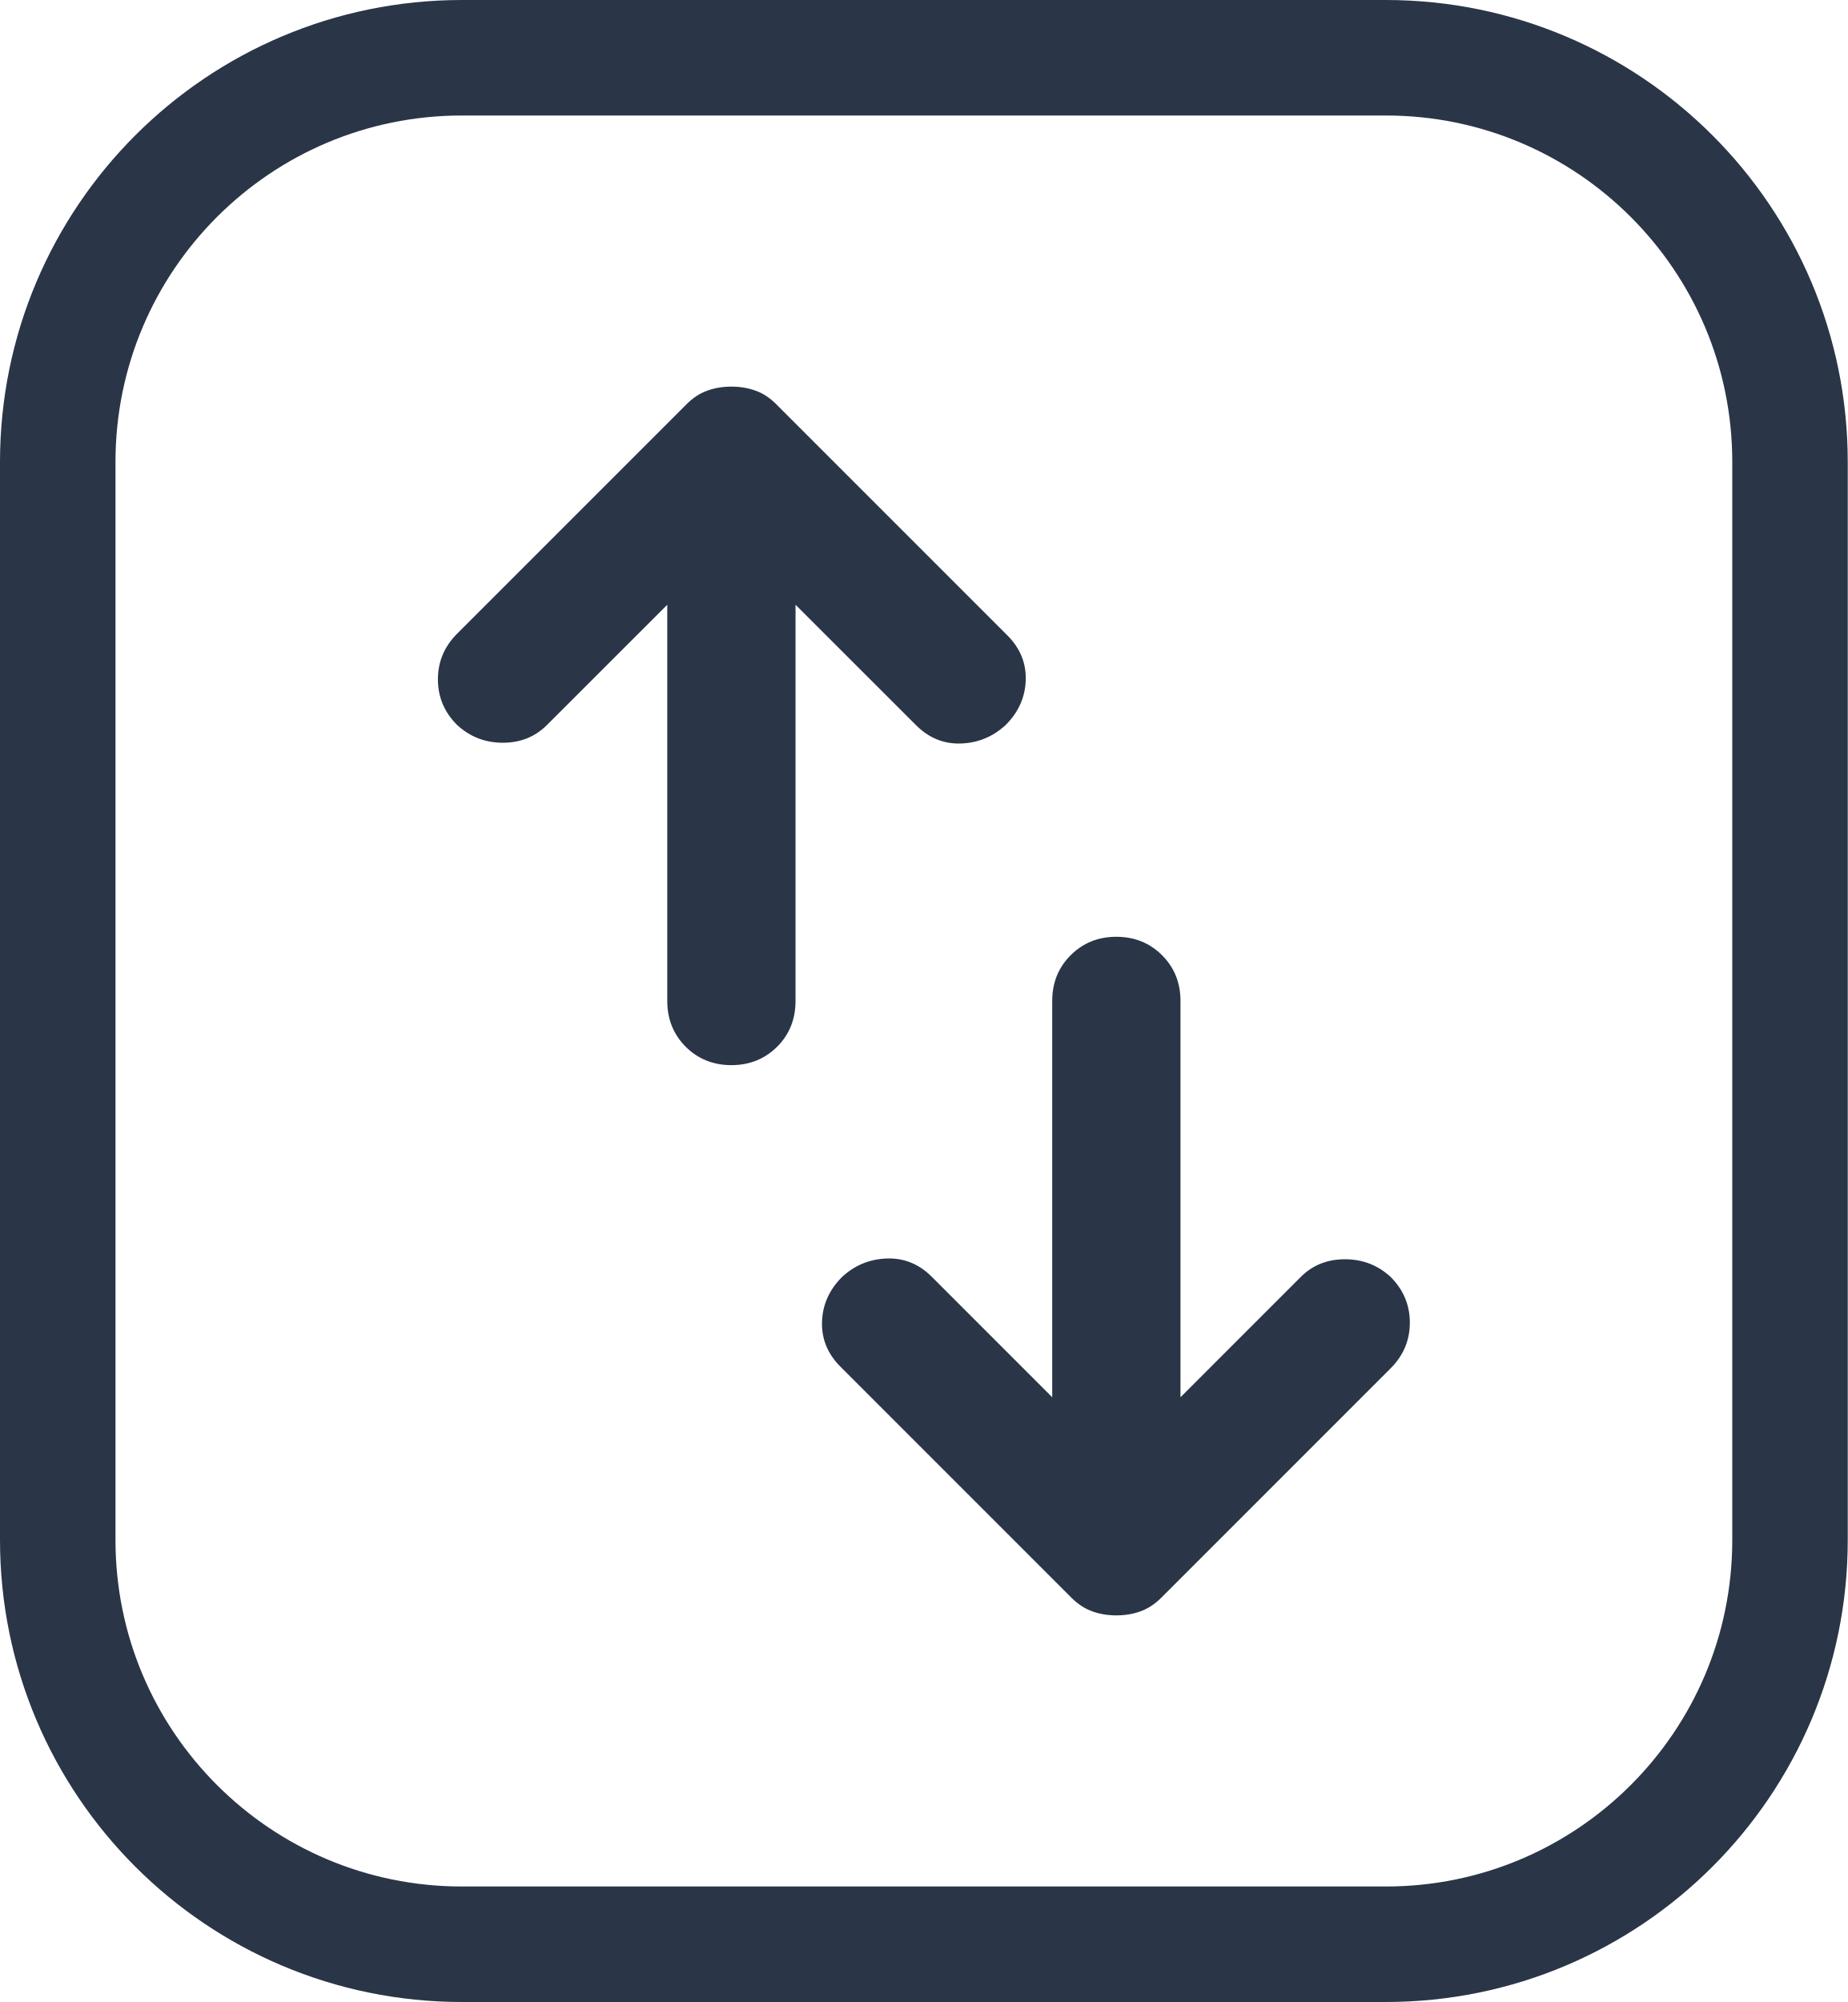
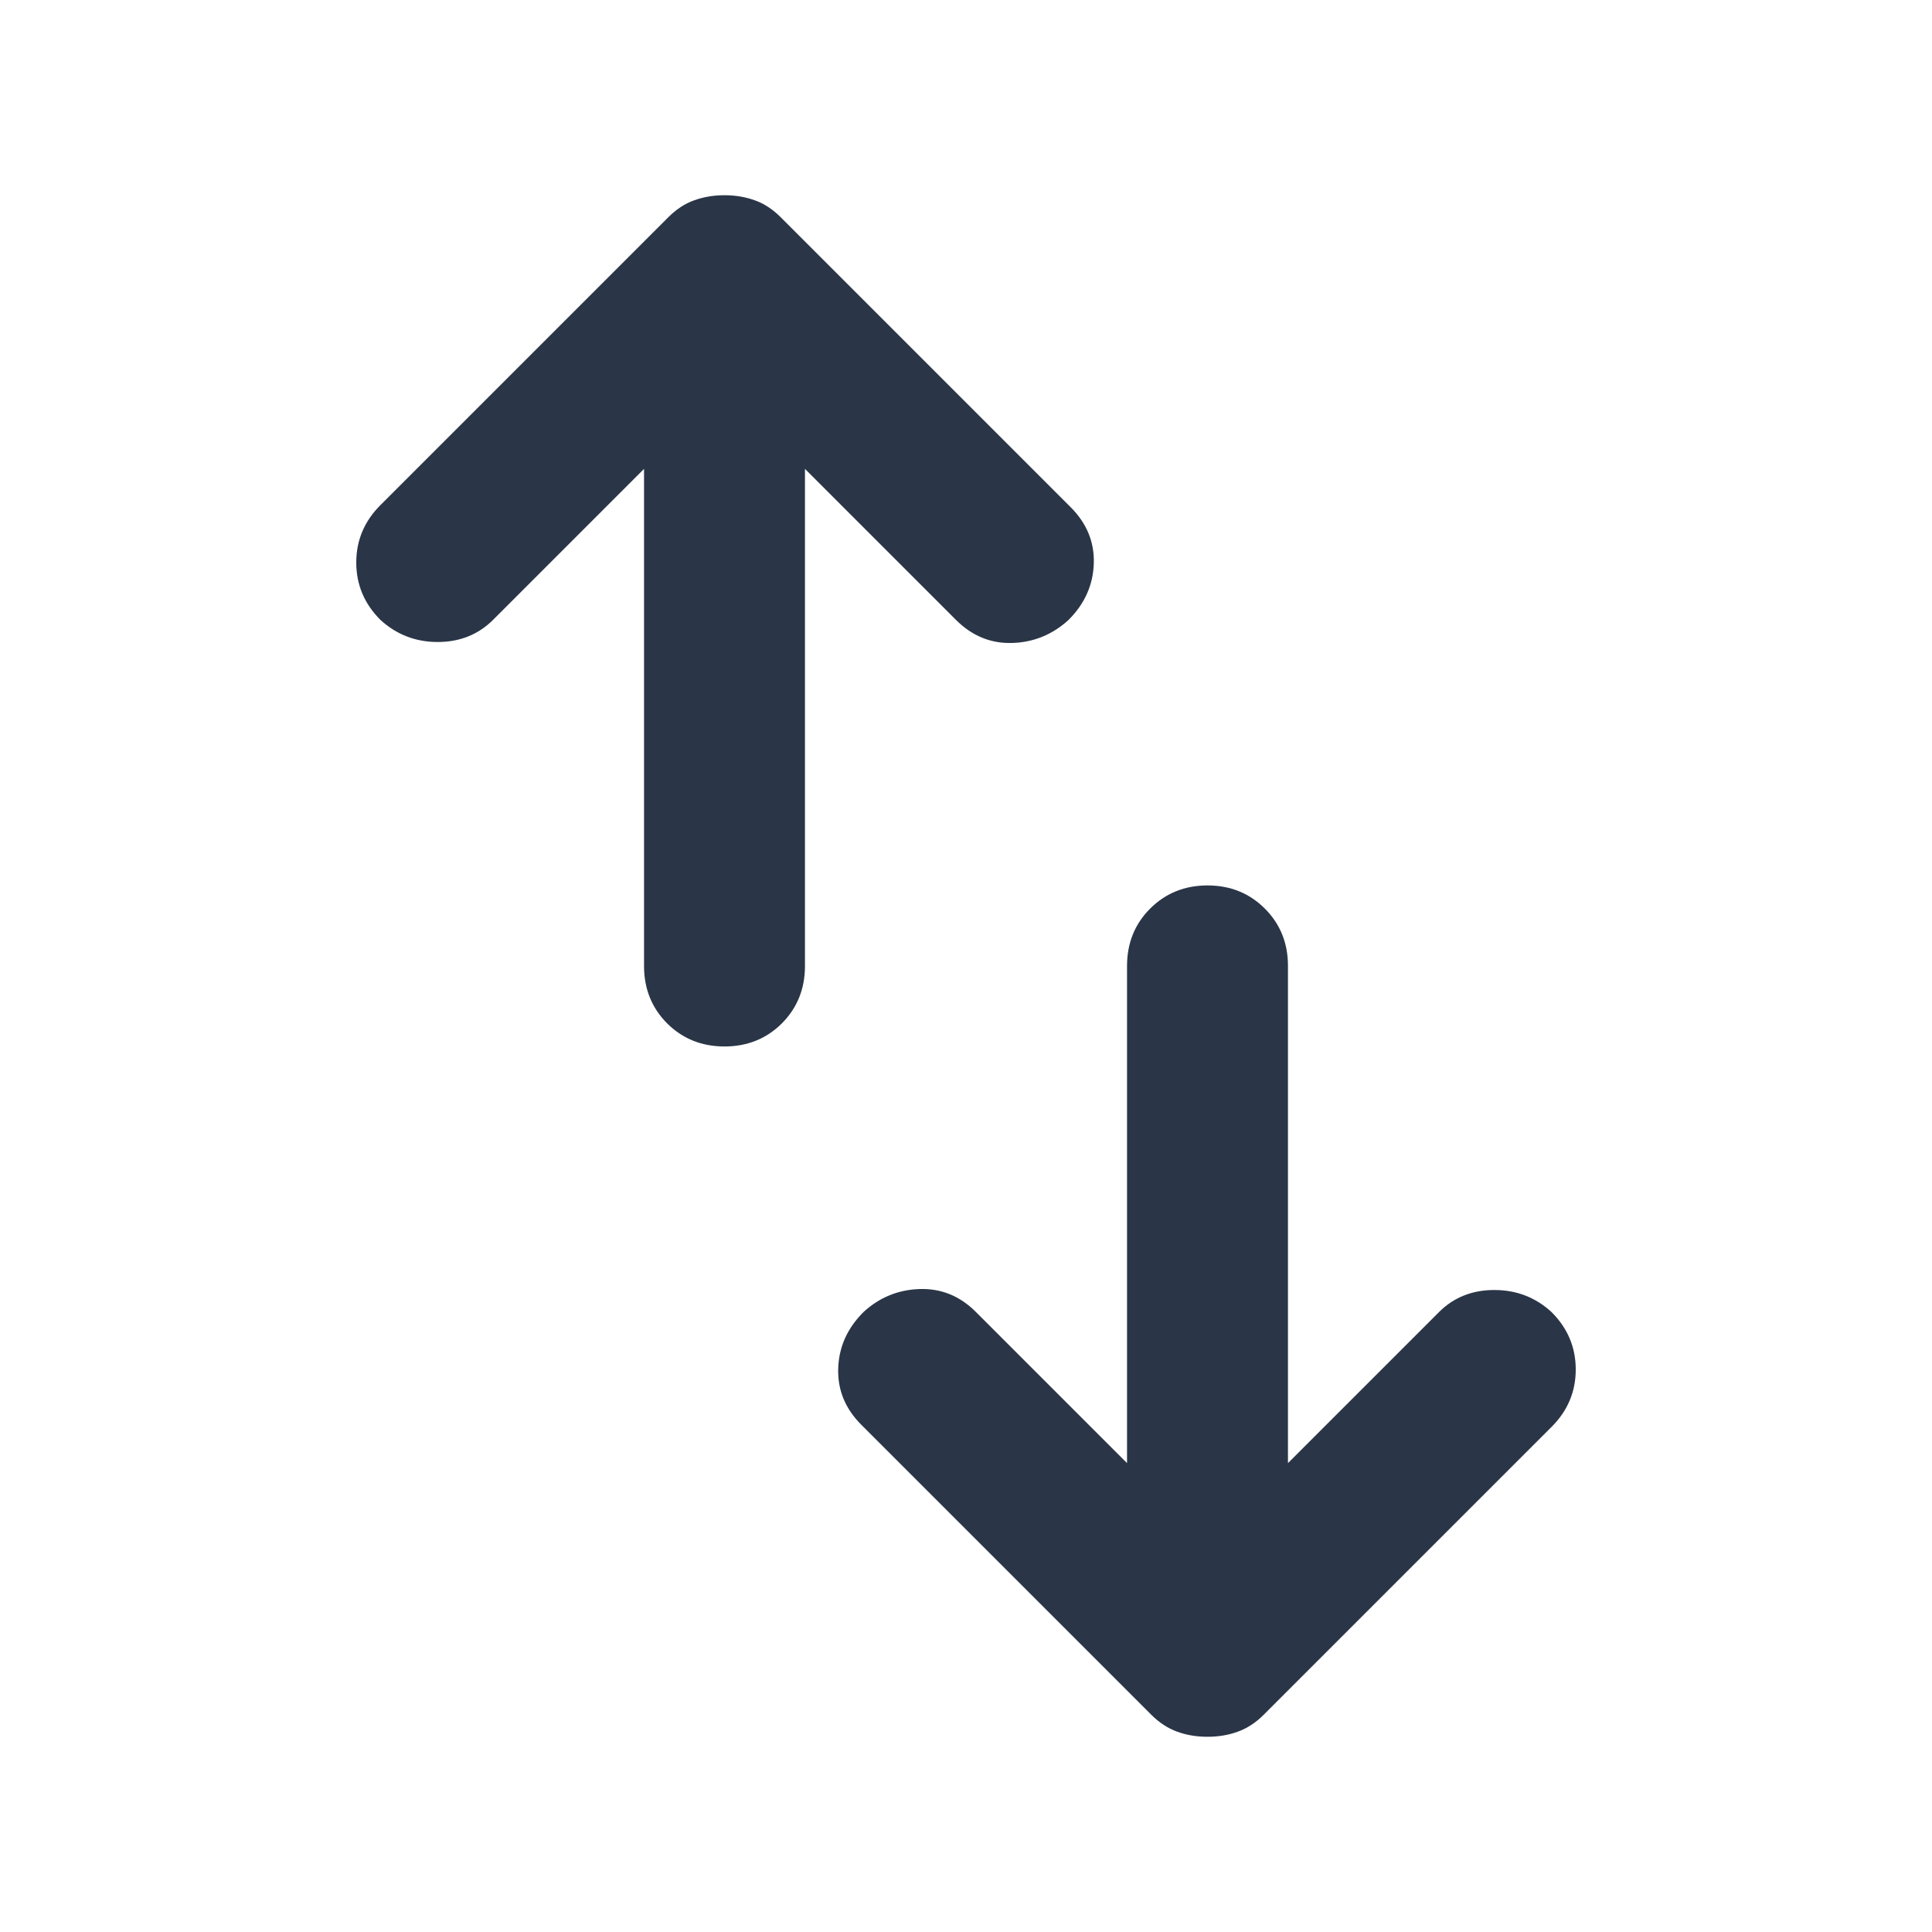
- <svg xmlns="http://www.w3.org/2000/svg" width="24" height="26" viewBox="0 0 24 26" fill="none">
-   <rect x="0.75" y="25.25" width="24.5" height="22.5" rx="5.25" transform="rotate(-90 0.75 25.25)" stroke="#2A3647" stroke-width="1.5" />
-   <mask id="mask0_294678_9763" style="mask-type:alpha" maskUnits="userSpaceOnUse" x="2" y="3" width="20" height="20">
-     <rect x="2" y="23" width="20" height="20" transform="rotate(-90 2 23)" fill="#D9D9D9" />
+ <svg xmlns="http://www.w3.org/2000/svg" width="20" height="20" viewBox="0 0 20 20" fill="none">
+   <mask id="mask0_294678_9870" style="mask-type:alpha" maskUnits="userSpaceOnUse" x="0" y="0" width="20" height="20">
+     <rect y="20" width="20" height="20" transform="rotate(-90 0 20)" fill="#D9D9D9" />
  </mask>
-   <g mask="url(#mask0_294678_9763)">
-     <path d="M15.333 18.146L16.896 16.583C17.049 16.43 17.24 16.354 17.469 16.354C17.698 16.354 17.896 16.43 18.062 16.583C18.229 16.75 18.312 16.948 18.312 17.177C18.312 17.406 18.229 17.604 18.062 17.771L15.083 20.75C15 20.833 14.91 20.892 14.812 20.927C14.715 20.962 14.611 20.979 14.5 20.979C14.389 20.979 14.285 20.962 14.188 20.927C14.09 20.892 14 20.833 13.917 20.75L10.917 17.75C10.75 17.583 10.67 17.389 10.677 17.166C10.684 16.944 10.771 16.75 10.938 16.583C11.104 16.43 11.299 16.351 11.521 16.344C11.743 16.337 11.938 16.416 12.104 16.583L13.667 18.146V13C13.667 12.764 13.746 12.566 13.906 12.406C14.066 12.246 14.264 12.166 14.5 12.166C14.736 12.166 14.934 12.246 15.094 12.406C15.254 12.566 15.333 12.764 15.333 13V18.146ZM10.333 7.854V13C10.333 13.236 10.254 13.434 10.094 13.594C9.934 13.753 9.736 13.833 9.5 13.833C9.264 13.833 9.066 13.753 8.906 13.594C8.747 13.434 8.667 13.236 8.667 13V7.854L7.104 9.416C6.951 9.569 6.76 9.646 6.531 9.646C6.302 9.646 6.104 9.569 5.938 9.416C5.771 9.25 5.688 9.052 5.688 8.823C5.688 8.594 5.771 8.396 5.938 8.229L8.917 5.25C9 5.167 9.09 5.107 9.188 5.073C9.285 5.038 9.389 5.021 9.5 5.021C9.611 5.021 9.715 5.038 9.812 5.073C9.91 5.107 10 5.167 10.083 5.25L13.083 8.25C13.25 8.416 13.33 8.611 13.323 8.833C13.316 9.055 13.229 9.25 13.062 9.416C12.896 9.569 12.701 9.649 12.479 9.656C12.257 9.663 12.062 9.583 11.896 9.416L10.333 7.854Z" fill="#2A3647" />
+   <g mask="url(#mask0_294678_9870)">
+     <path d="M13.333 15.146L14.896 13.583C15.049 13.43 15.24 13.354 15.469 13.354C15.698 13.354 15.896 13.43 16.062 13.583C16.229 13.75 16.312 13.948 16.312 14.177C16.312 14.406 16.229 14.604 16.062 14.771L13.083 17.75C13 17.833 12.91 17.892 12.812 17.927C12.715 17.962 12.611 17.979 12.5 17.979C12.389 17.979 12.285 17.962 12.188 17.927C12.09 17.892 12 17.833 11.917 17.75L8.917 14.75C8.75 14.583 8.67 14.389 8.677 14.166C8.684 13.944 8.771 13.75 8.938 13.583C9.104 13.43 9.299 13.351 9.521 13.344C9.743 13.337 9.938 13.416 10.104 13.583L11.667 15.146V10C11.667 9.764 11.746 9.566 11.906 9.406C12.066 9.246 12.264 9.166 12.5 9.166C12.736 9.166 12.934 9.246 13.094 9.406C13.254 9.566 13.333 9.764 13.333 10V15.146ZM8.333 4.854V10C8.333 10.236 8.253 10.434 8.094 10.594C7.934 10.753 7.736 10.833 7.5 10.833C7.264 10.833 7.066 10.753 6.906 10.594C6.747 10.434 6.667 10.236 6.667 10L6.667 4.854L5.104 6.417C4.951 6.569 4.76 6.646 4.531 6.646C4.302 6.646 4.104 6.569 3.938 6.417C3.771 6.25 3.688 6.052 3.688 5.823C3.688 5.594 3.771 5.396 3.938 5.229L6.917 2.25C7 2.167 7.09 2.107 7.188 2.073C7.285 2.038 7.389 2.021 7.5 2.021C7.611 2.021 7.715 2.038 7.812 2.073C7.91 2.107 8 2.167 8.083 2.25L11.083 5.25C11.25 5.417 11.33 5.611 11.323 5.833C11.316 6.055 11.229 6.25 11.062 6.417C10.896 6.569 10.701 6.649 10.479 6.656C10.257 6.663 10.062 6.583 9.896 6.417L8.333 4.854Z" fill="#2A3647" />
  </g>
</svg>
